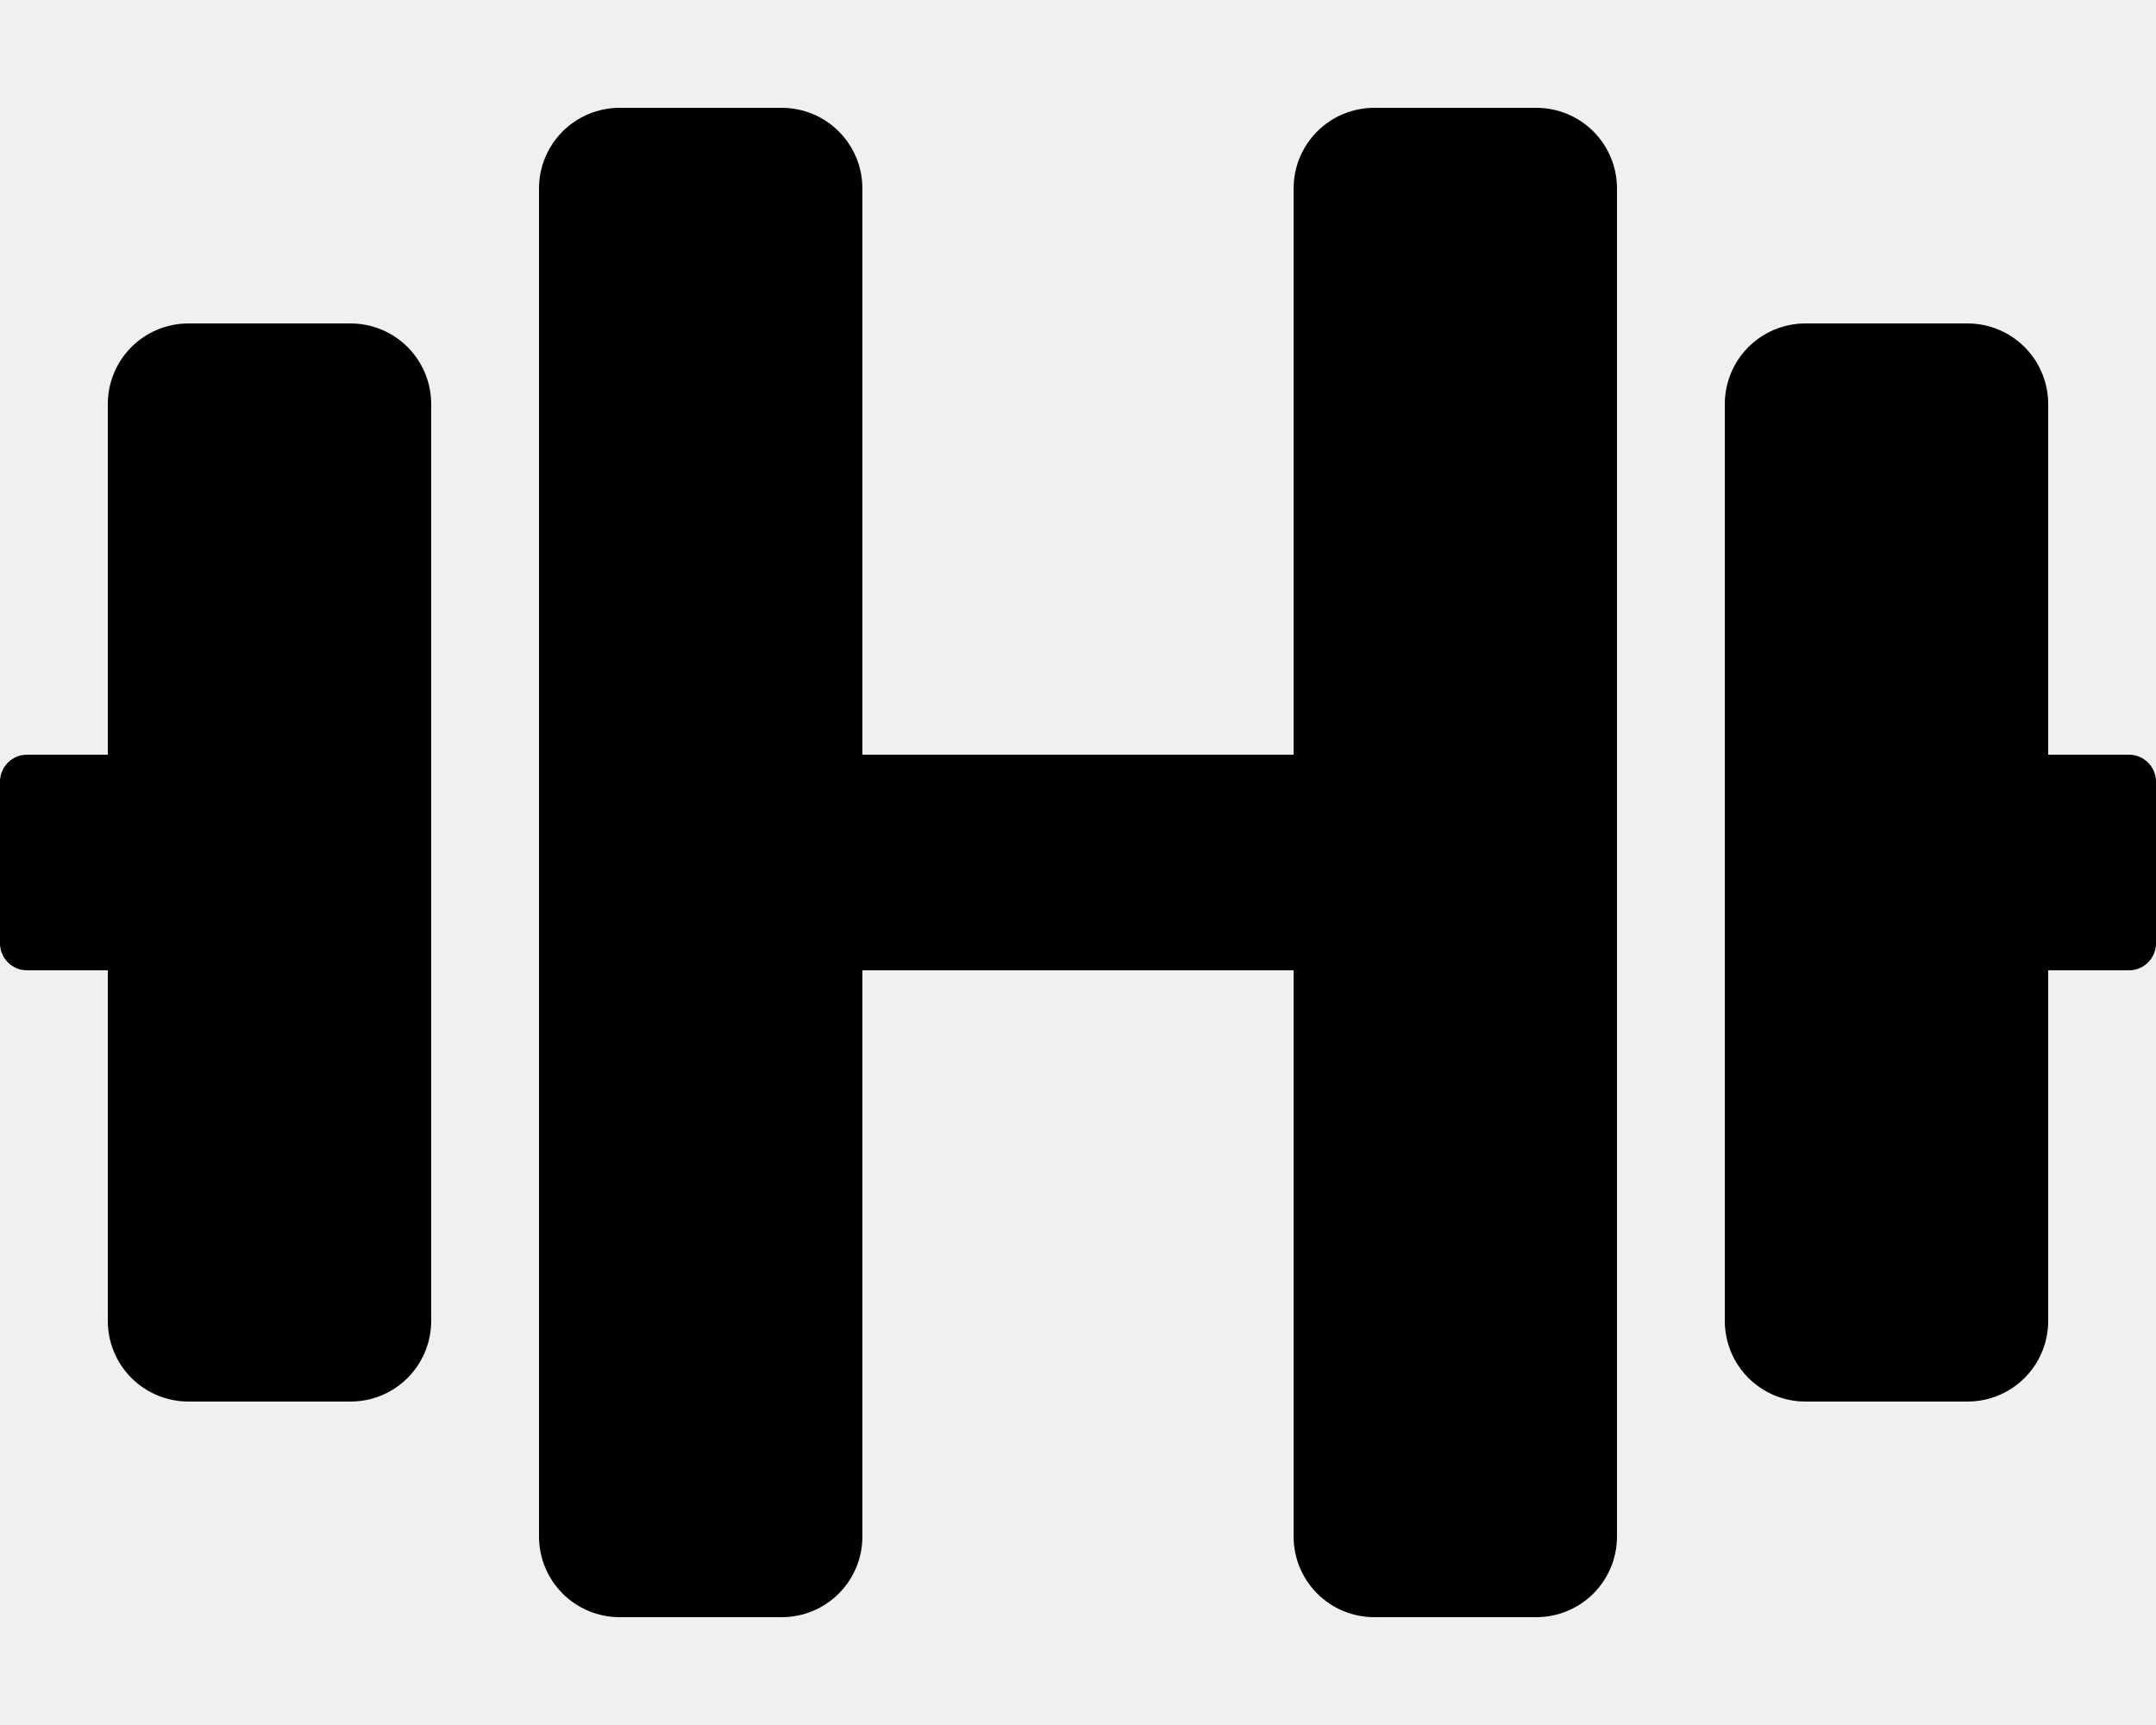
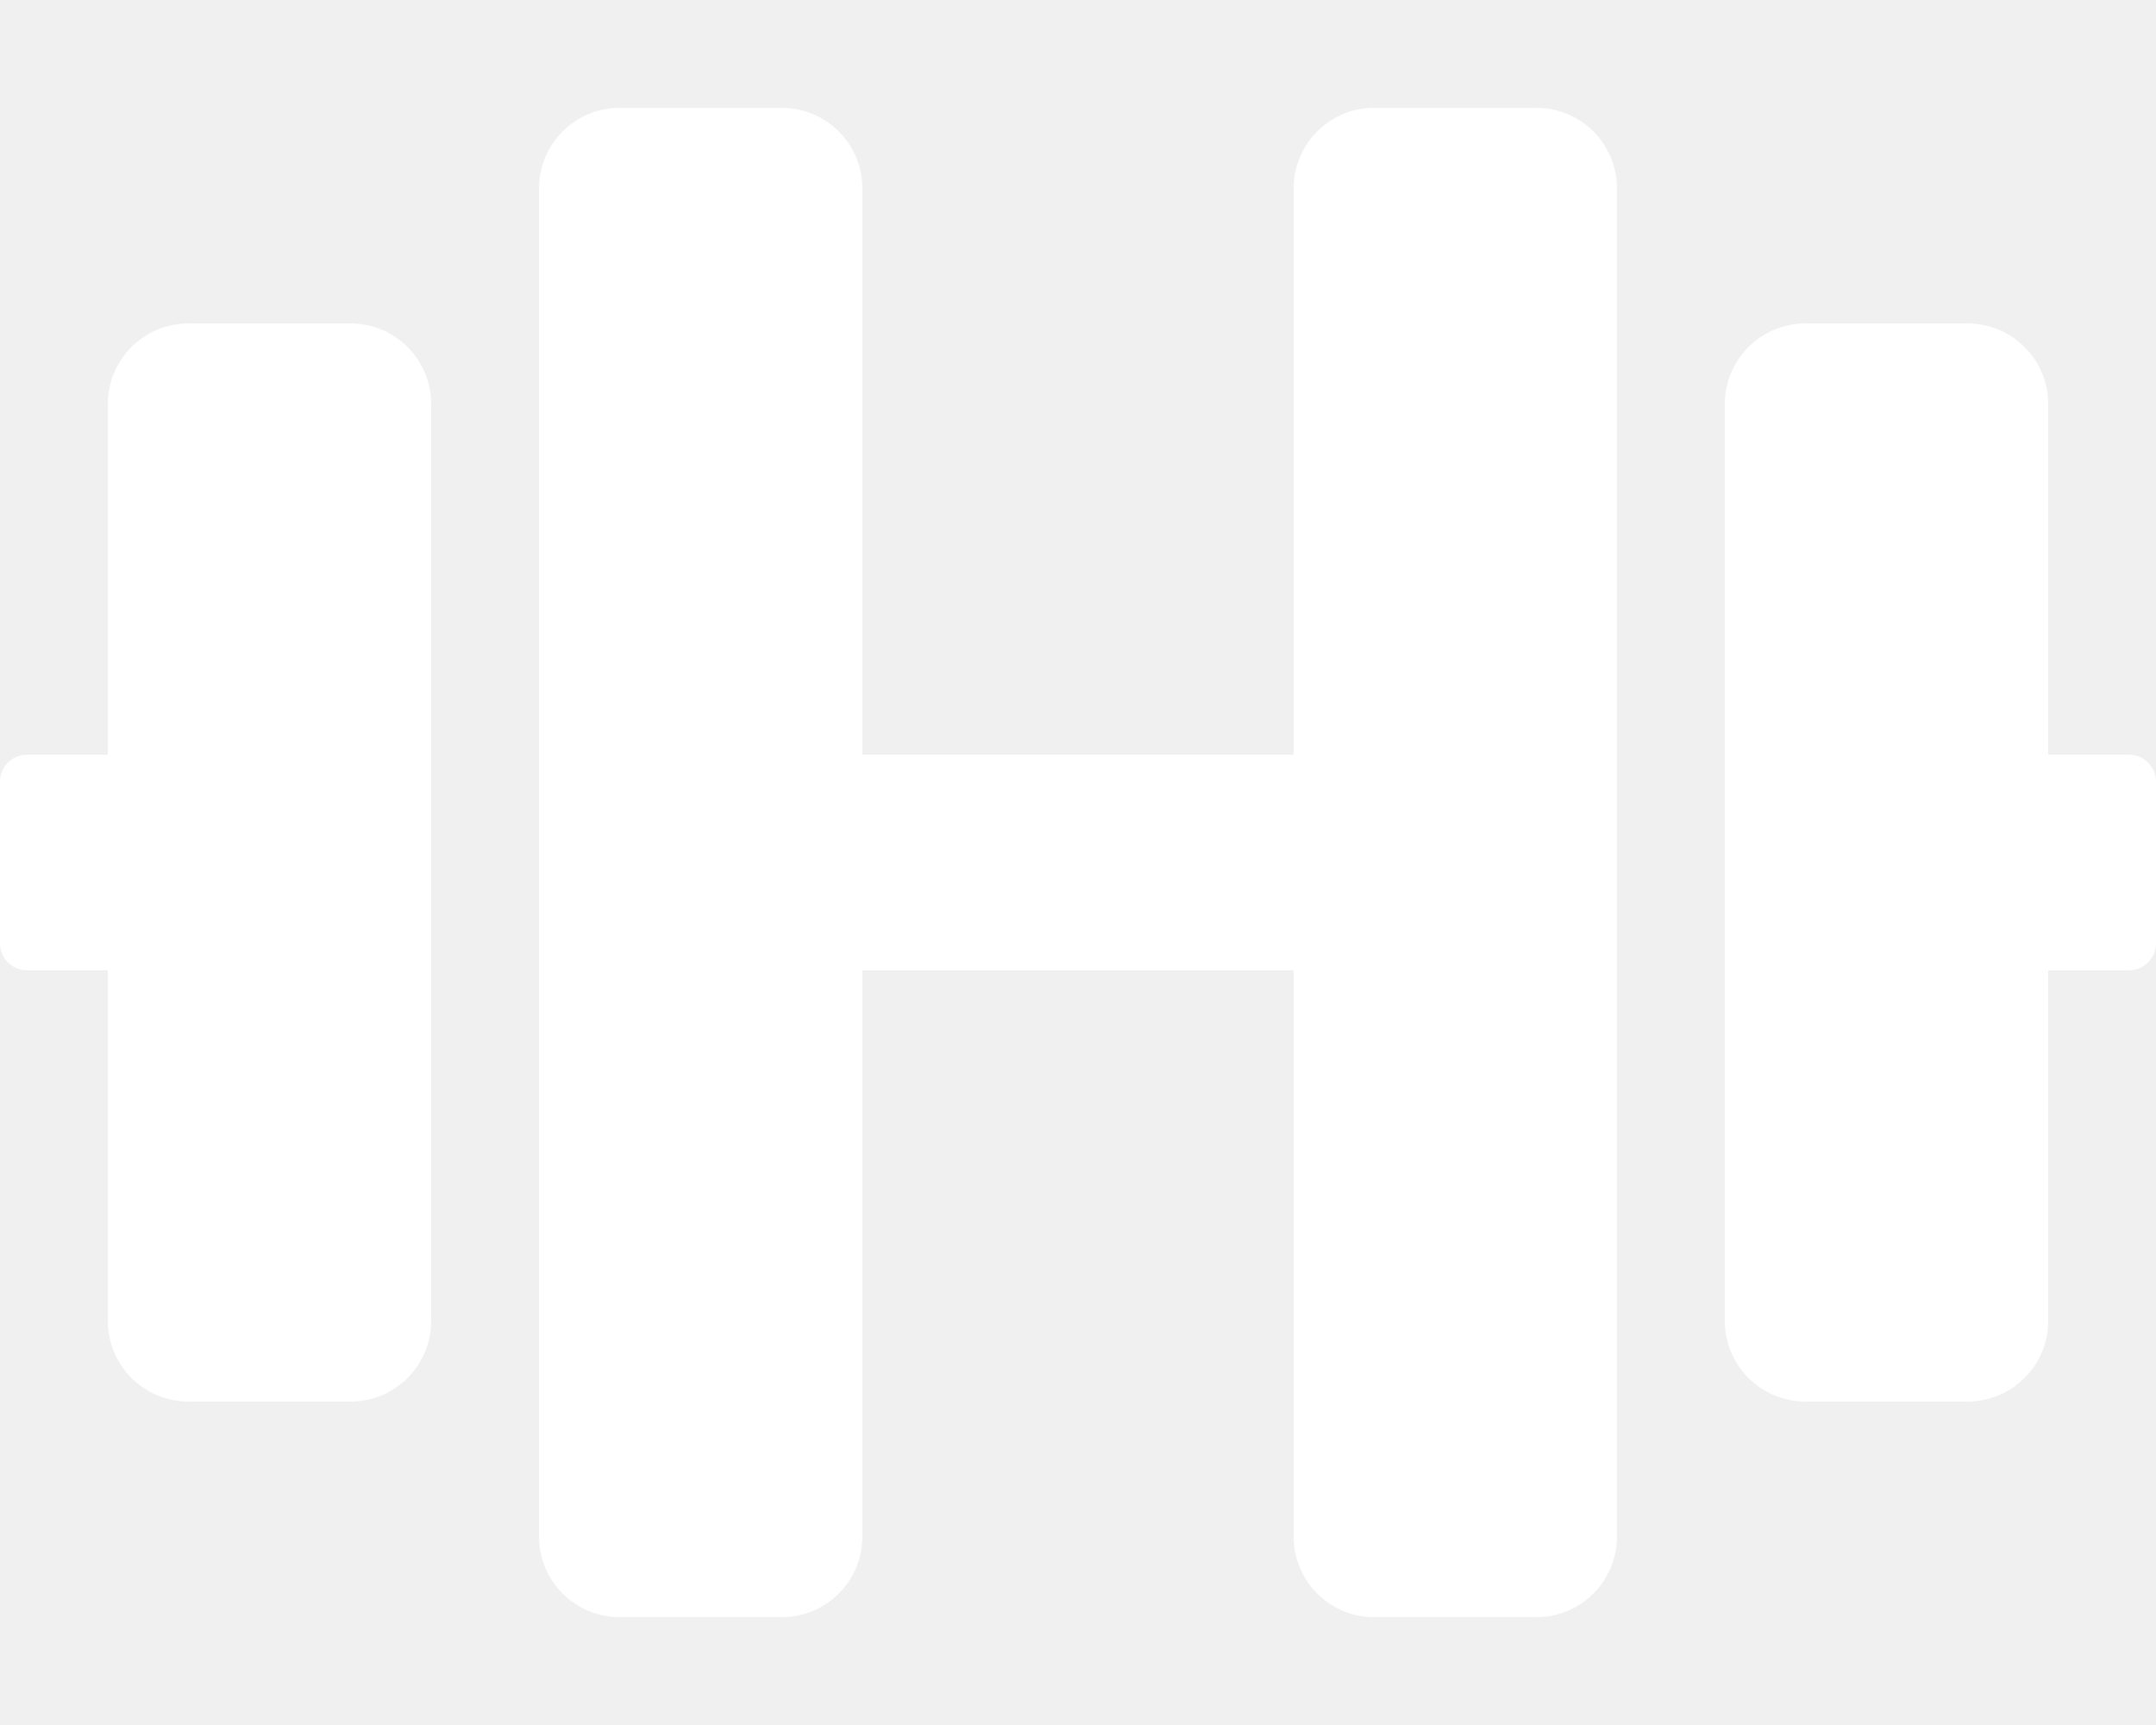
<svg xmlns="http://www.w3.org/2000/svg" aria-hidden="true" focusable="false" data-prefix="fas" data-icon="dumbbell" class="svg-inline--fa fa-dumbbell fa-w-20" role="img" viewBox="0 0 640 512">
-   <path fill="currentColor" d="M104 96H56c-13.3 0-24 10.7-24 24v104H8c-4.4 0-8 3.6-8 8v48c0 4.4 3.6 8 8 8h24v104c0 13.3 10.7 24 24 24h48c13.3 0 24-10.7 24-24V120c0-13.3-10.7-24-24-24zm528 128h-24V120c0-13.3-10.7-24-24-24h-48c-13.3 0-24 10.7-24 24v272c0 13.3 10.7 24 24 24h48c13.3 0 24-10.7 24-24V288h24c4.4 0 8-3.6 8-8v-48c0-4.4-3.6-8-8-8zM456 32h-48c-13.3 0-24 10.7-24 24v168H256V56c0-13.3-10.7-24-24-24h-48c-13.3 0-24 10.7-24 24v400c0 13.3 10.7 24 24 24h48c13.3 0 24-10.7 24-24V288h128v168c0 13.3 10.7 24 24 24h48c13.3 0 24-10.7 24-24V56c0-13.3-10.7-24-24-24z" />
+   <path fill="white" d="M104 96H56c-13.3 0-24 10.7-24 24v104H8c-4.4 0-8 3.6-8 8v48c0 4.4 3.6 8 8 8h24v104c0 13.3 10.7 24 24 24h48c13.3 0 24-10.7 24-24V120c0-13.3-10.7-24-24-24zm528 128h-24V120c0-13.3-10.7-24-24-24h-48c-13.3 0-24 10.7-24 24v272c0 13.3 10.7 24 24 24h48c13.3 0 24-10.7 24-24V288h24c4.4 0 8-3.6 8-8v-48c0-4.4-3.6-8-8-8zM456 32h-48c-13.3 0-24 10.7-24 24v168H256V56c0-13.3-10.7-24-24-24h-48c-13.3 0-24 10.7-24 24v400c0 13.3 10.7 24 24 24h48c13.3 0 24-10.7 24-24V288h128v168c0 13.3 10.7 24 24 24h48c13.3 0 24-10.7 24-24V56c0-13.3-10.7-24-24-24z" />
</svg>
